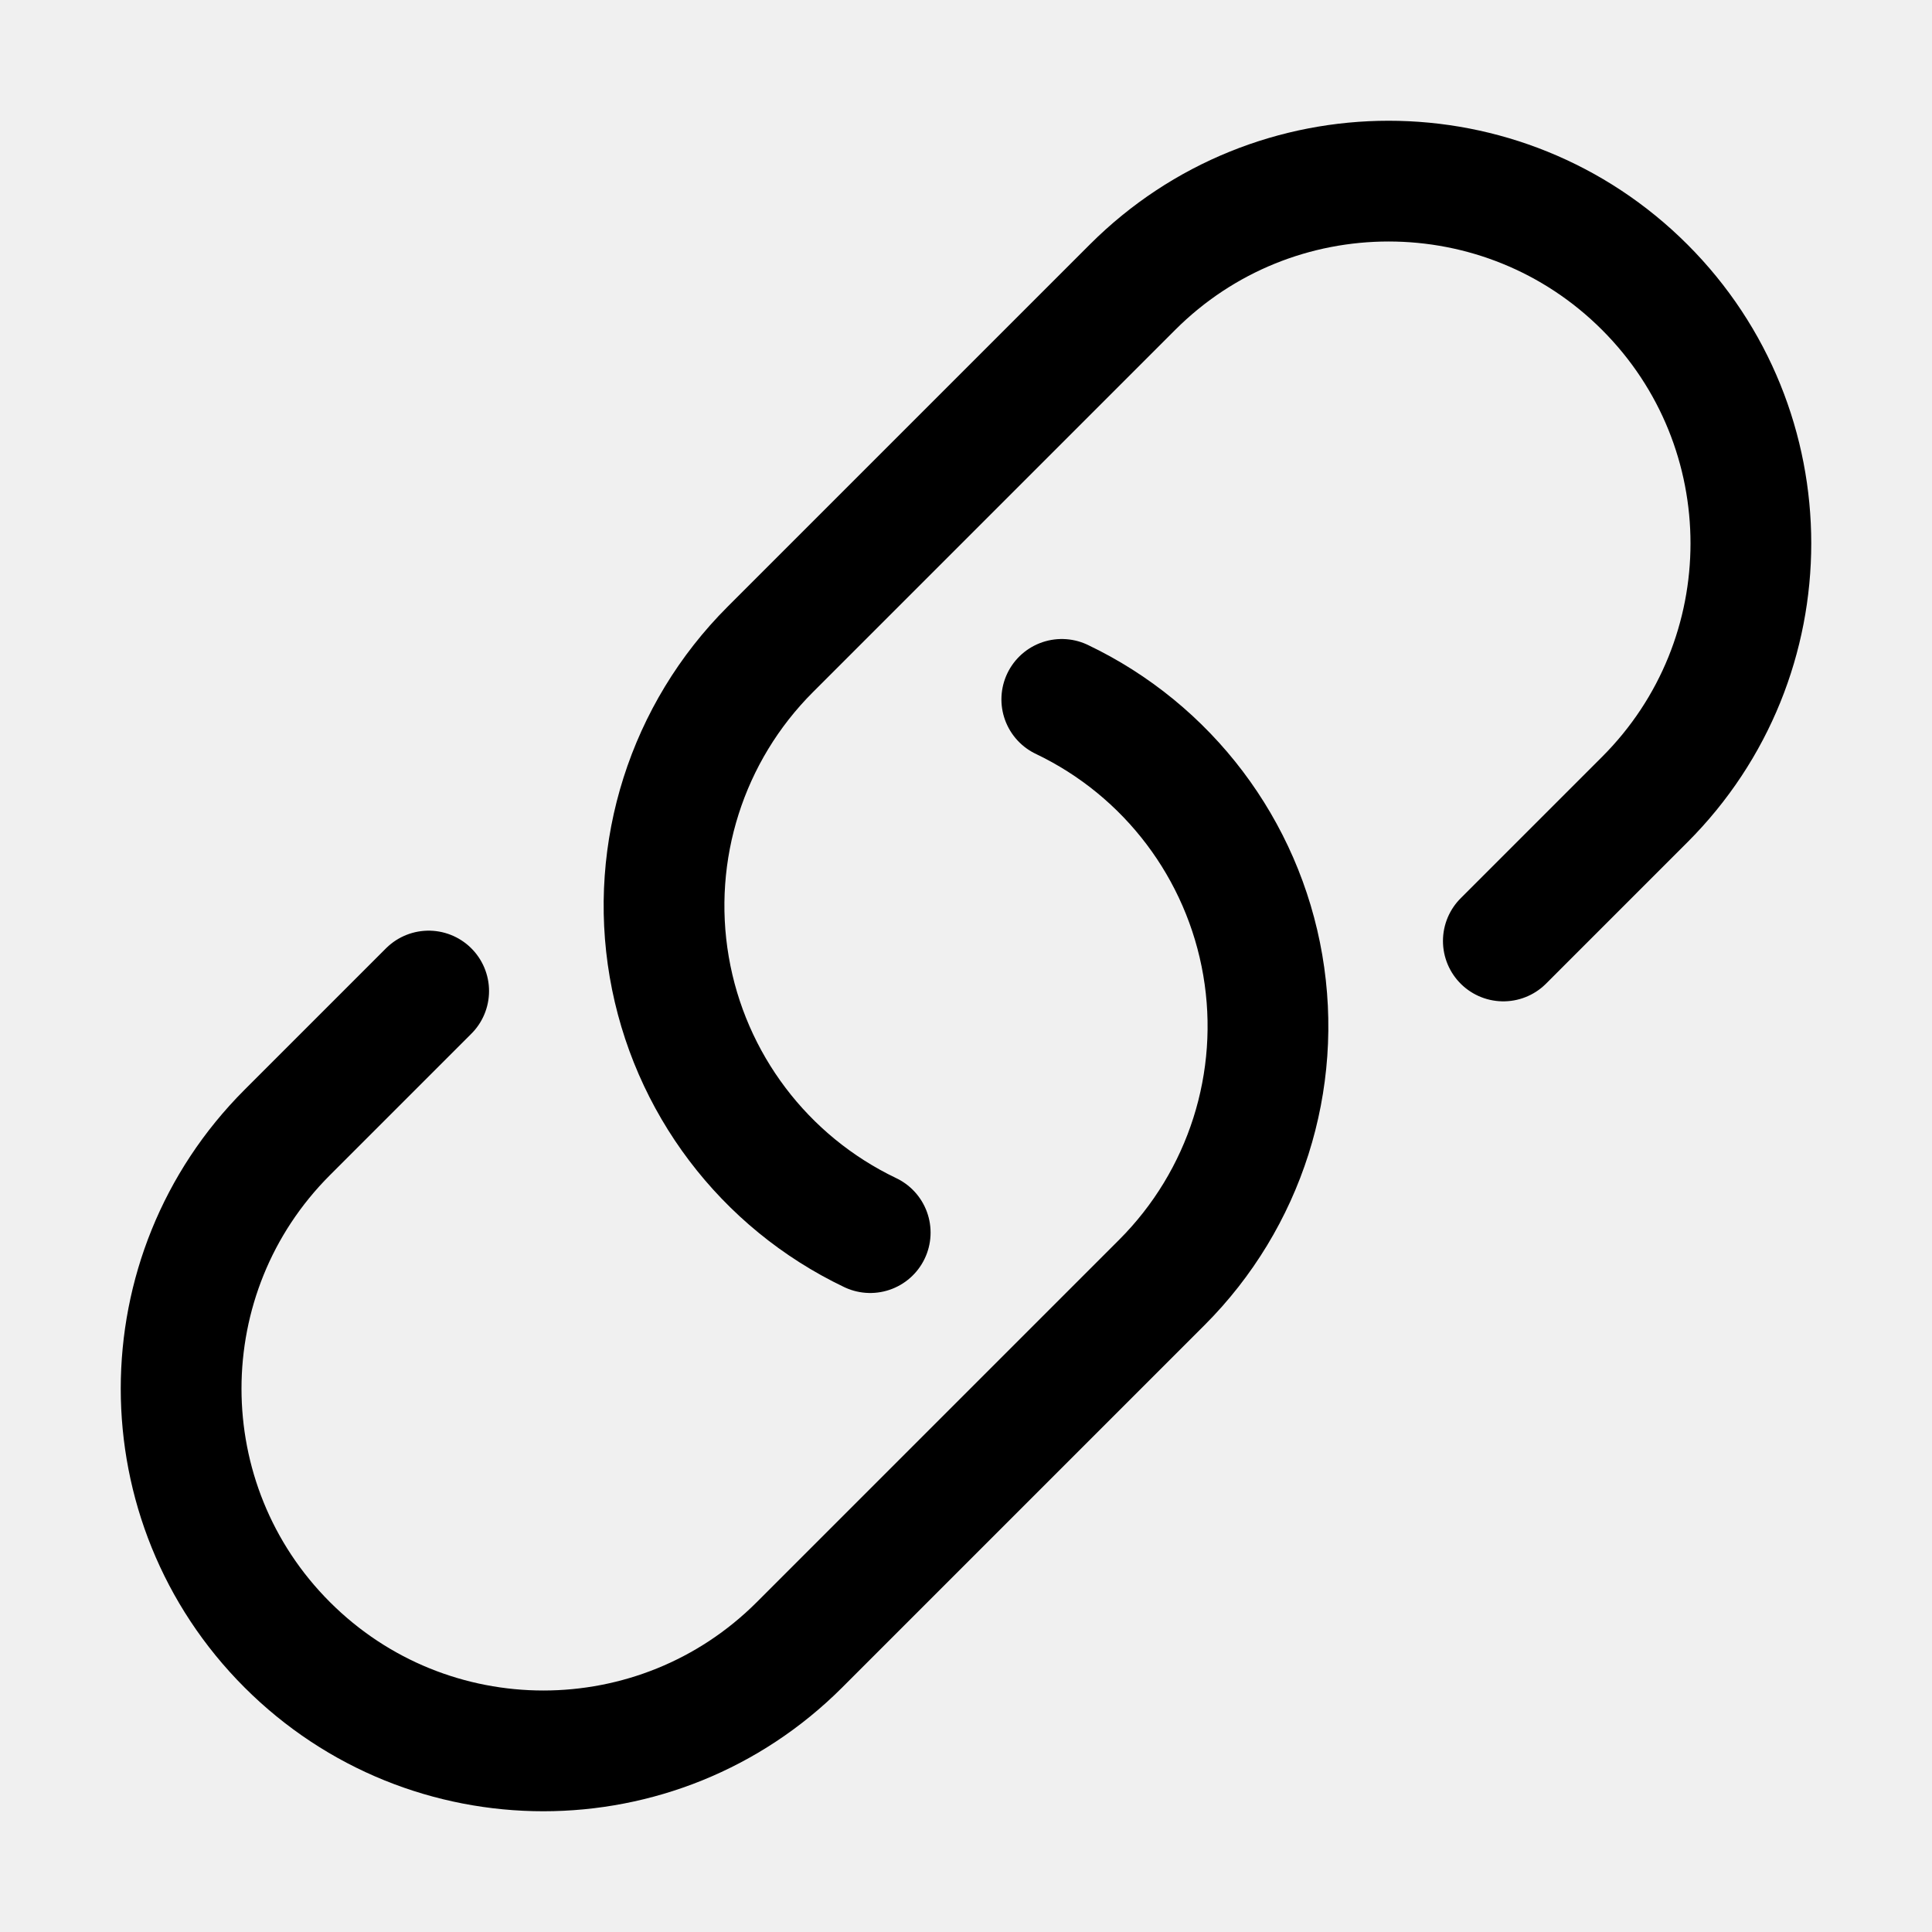
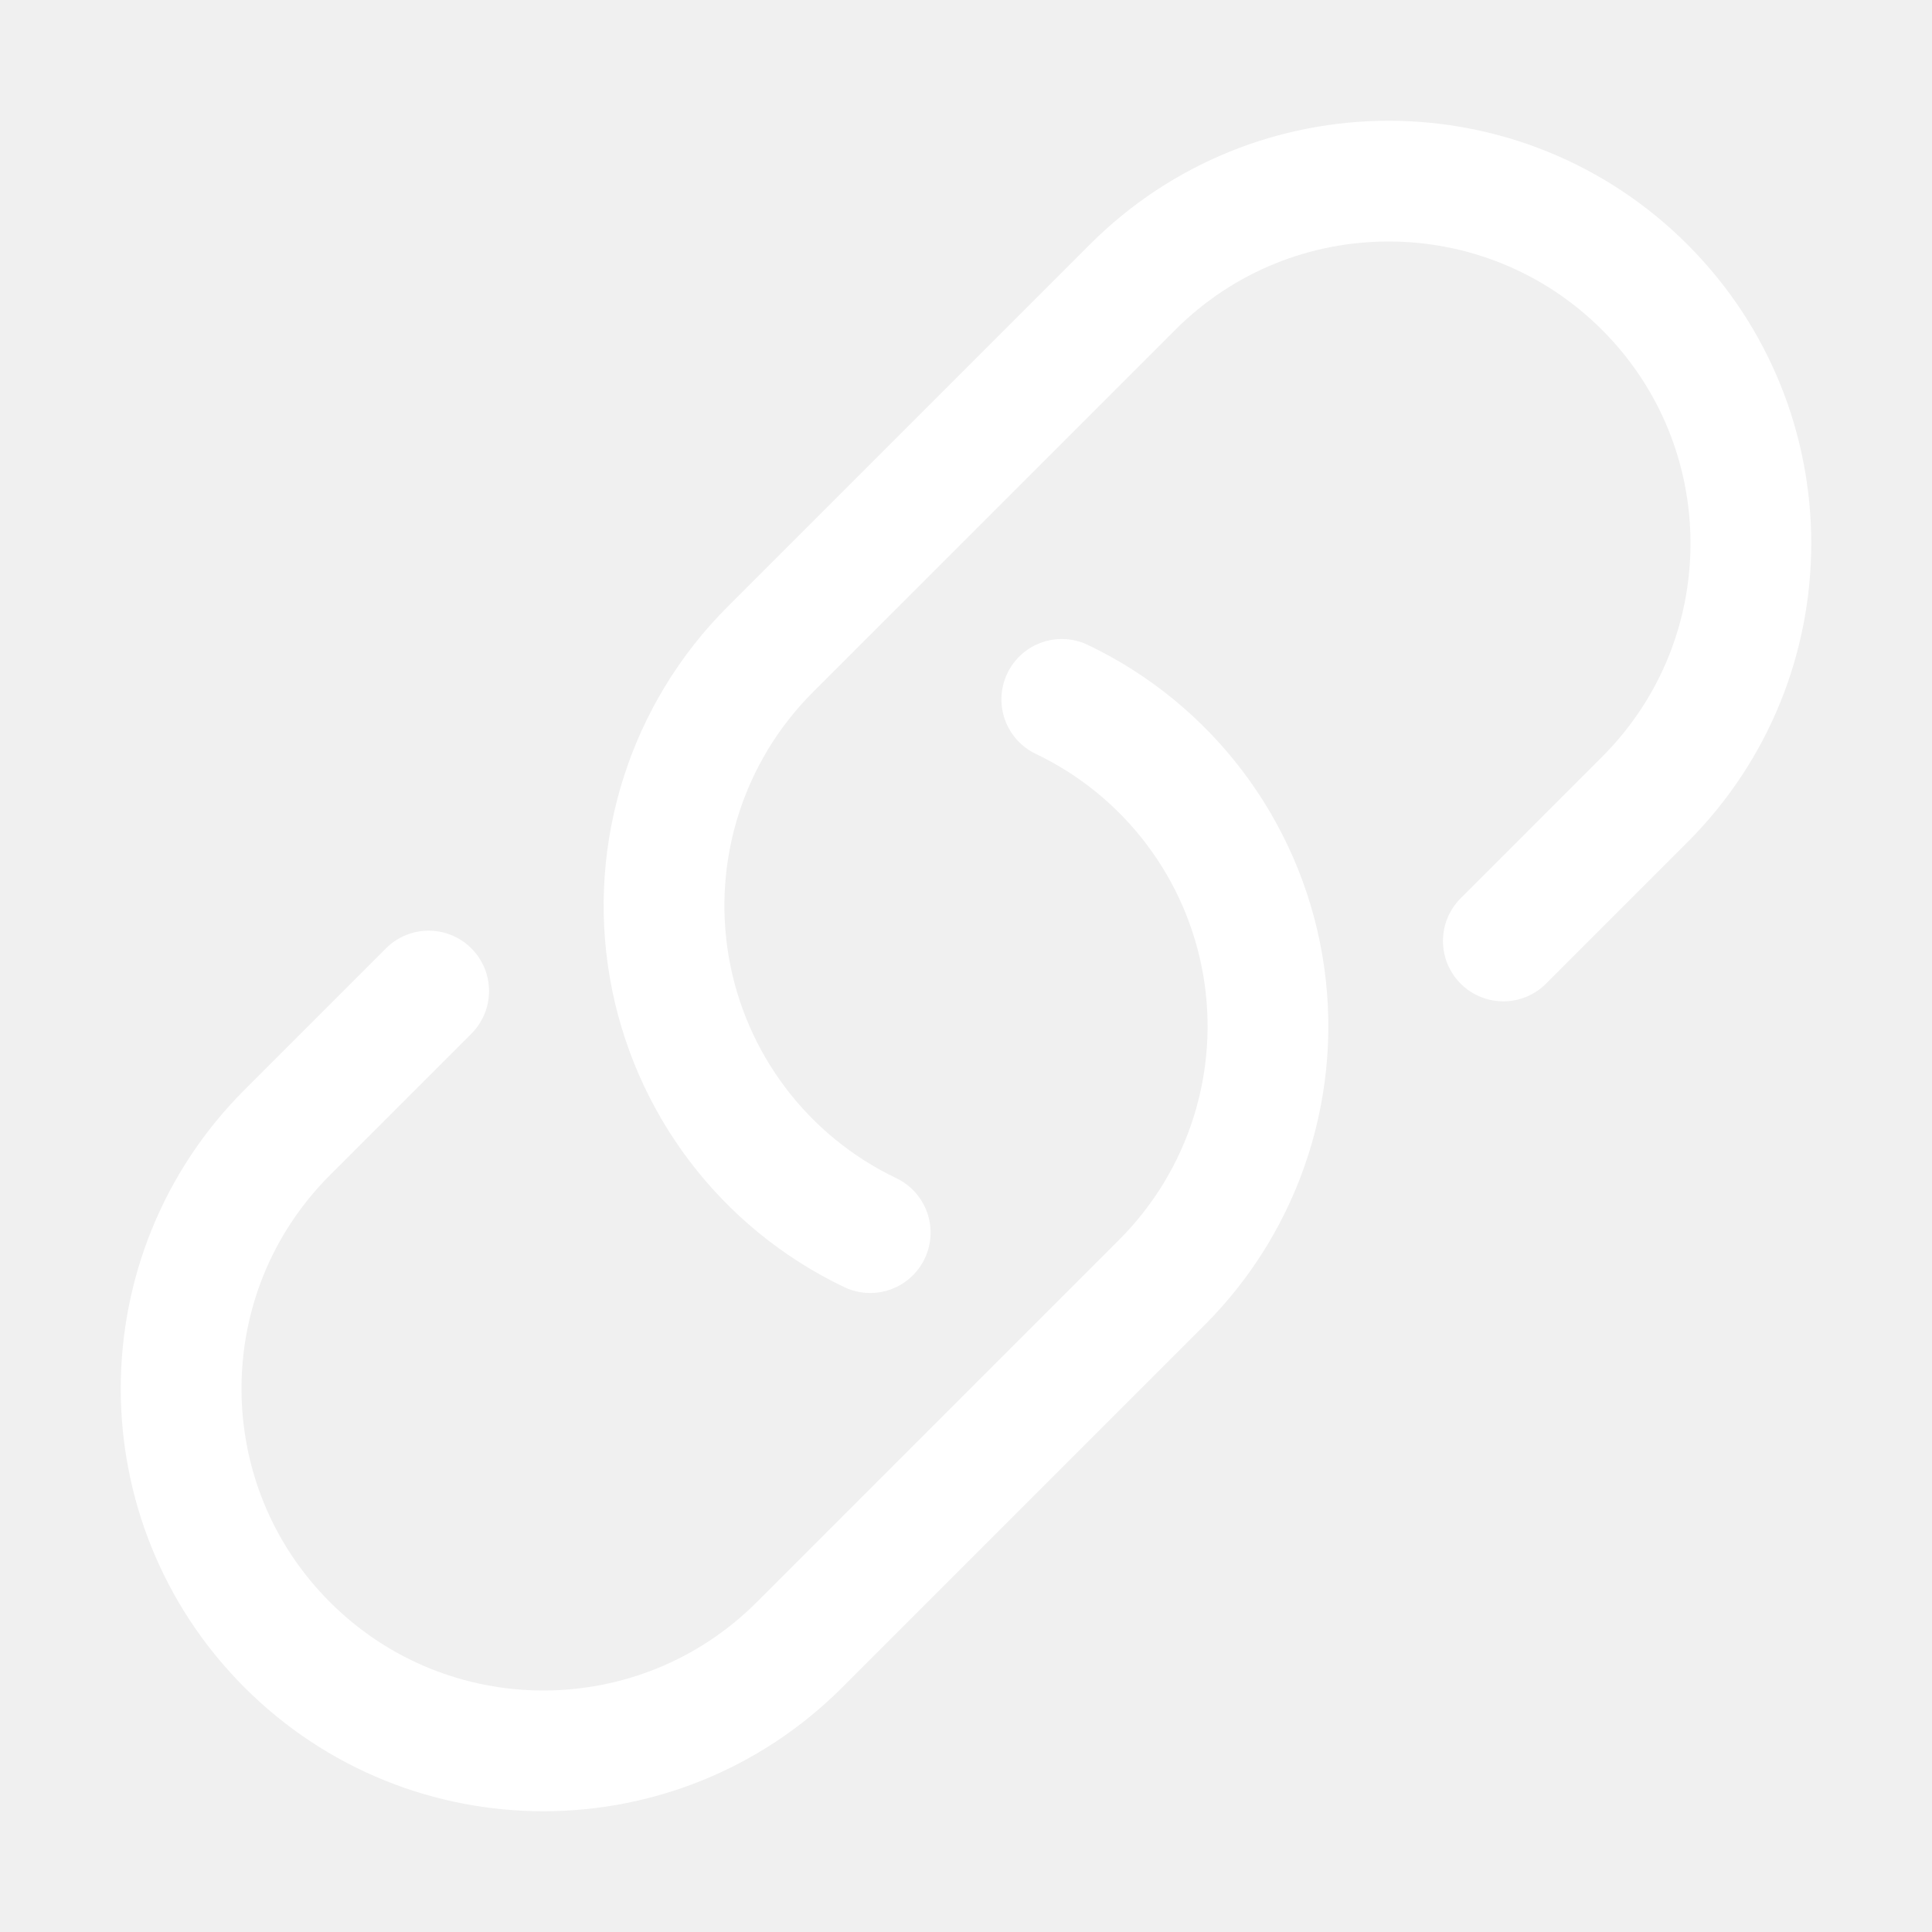
<svg xmlns="http://www.w3.org/2000/svg" fill="none" viewBox="0 0 24 24" width="24" height="24" stroke-width="1.5" stroke="currentColor">
-   <path stroke-linecap="round" stroke-linejoin="round" d="M13.19 8.688a4.5 4.5 0 011.242 7.244l-4.5 4.5a4.5 4.5 0 01-6.364-6.364l1.757-1.757m13.35-.622l1.757-1.757a4.5 4.5 0 00-6.364-6.364l-4.5 4.5a4.5 4.5 0 001.242 7.244" />
+   <path stroke-linecap="round" stroke-linejoin="round" d="M13.19 8.688a4.5 4.5 0 011.242 7.244l-4.5 4.5a4.5 4.5 0 01-6.364-6.364l1.757-1.757m13.35-.622l1.757-1.757a4.5 4.5 0 00-6.364-6.364l-4.5 4.5a4.5 4.5 0 001.242 7.244" stroke="#fff" />
</svg>
